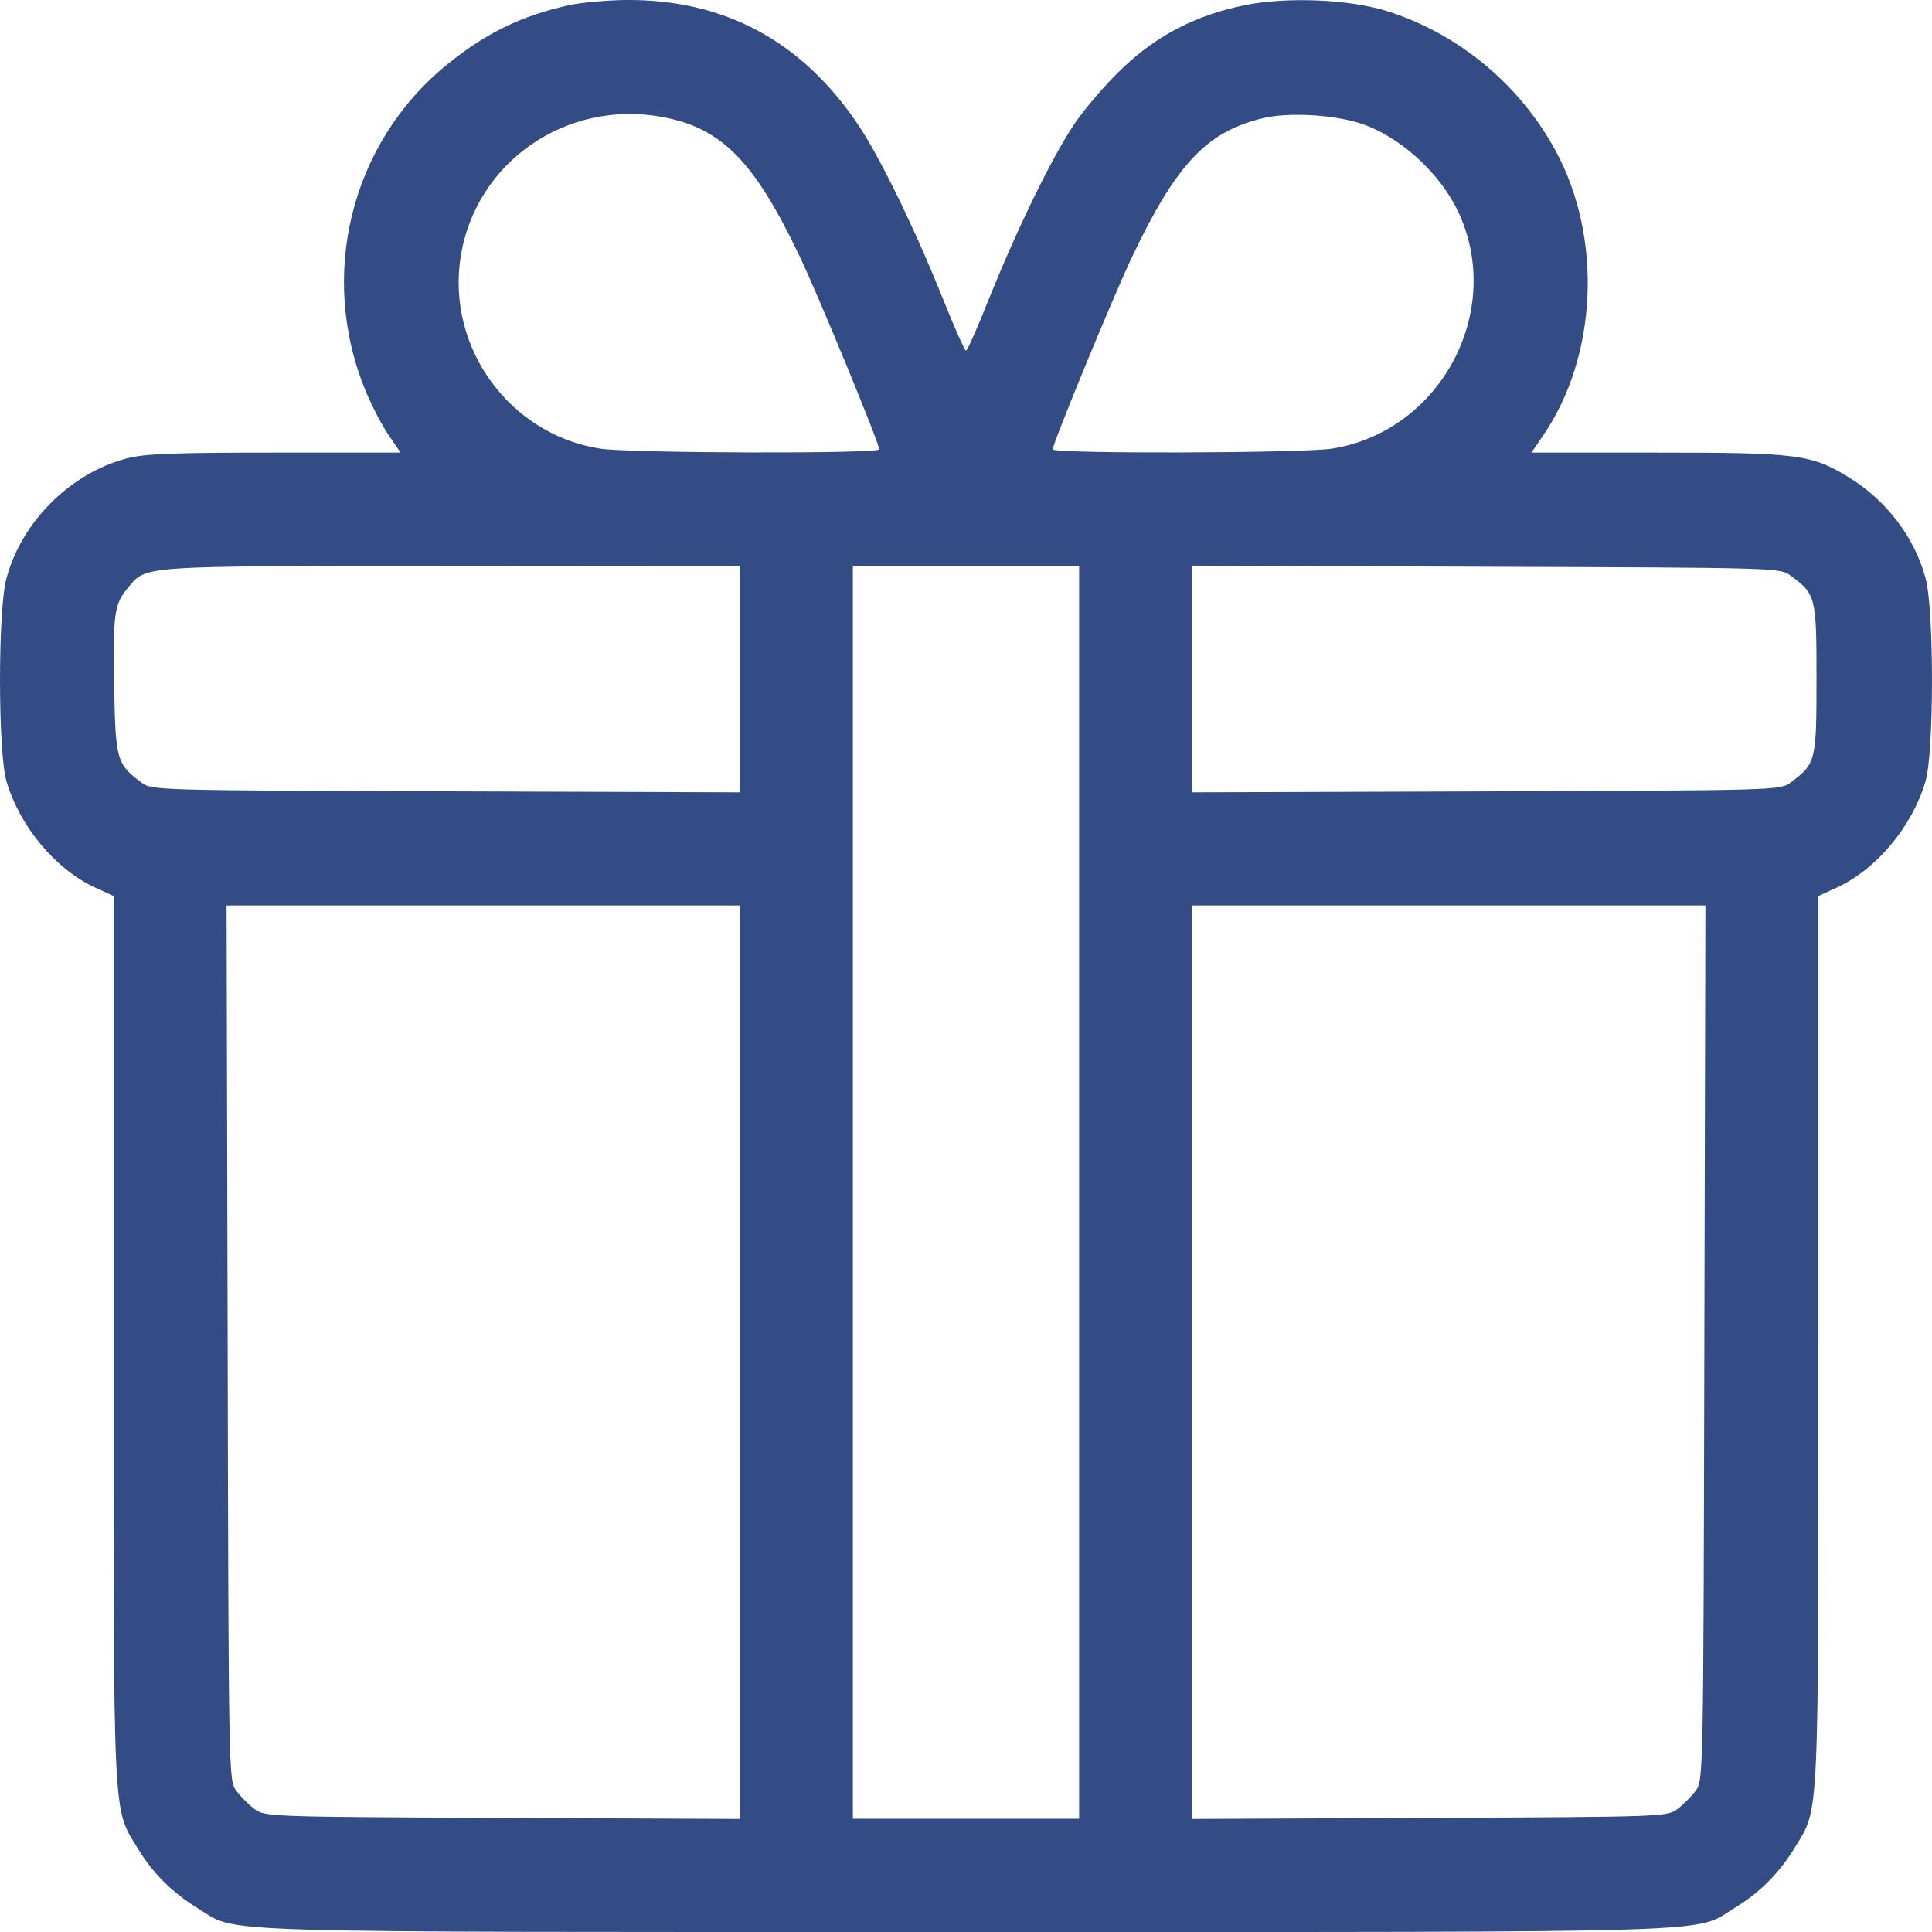
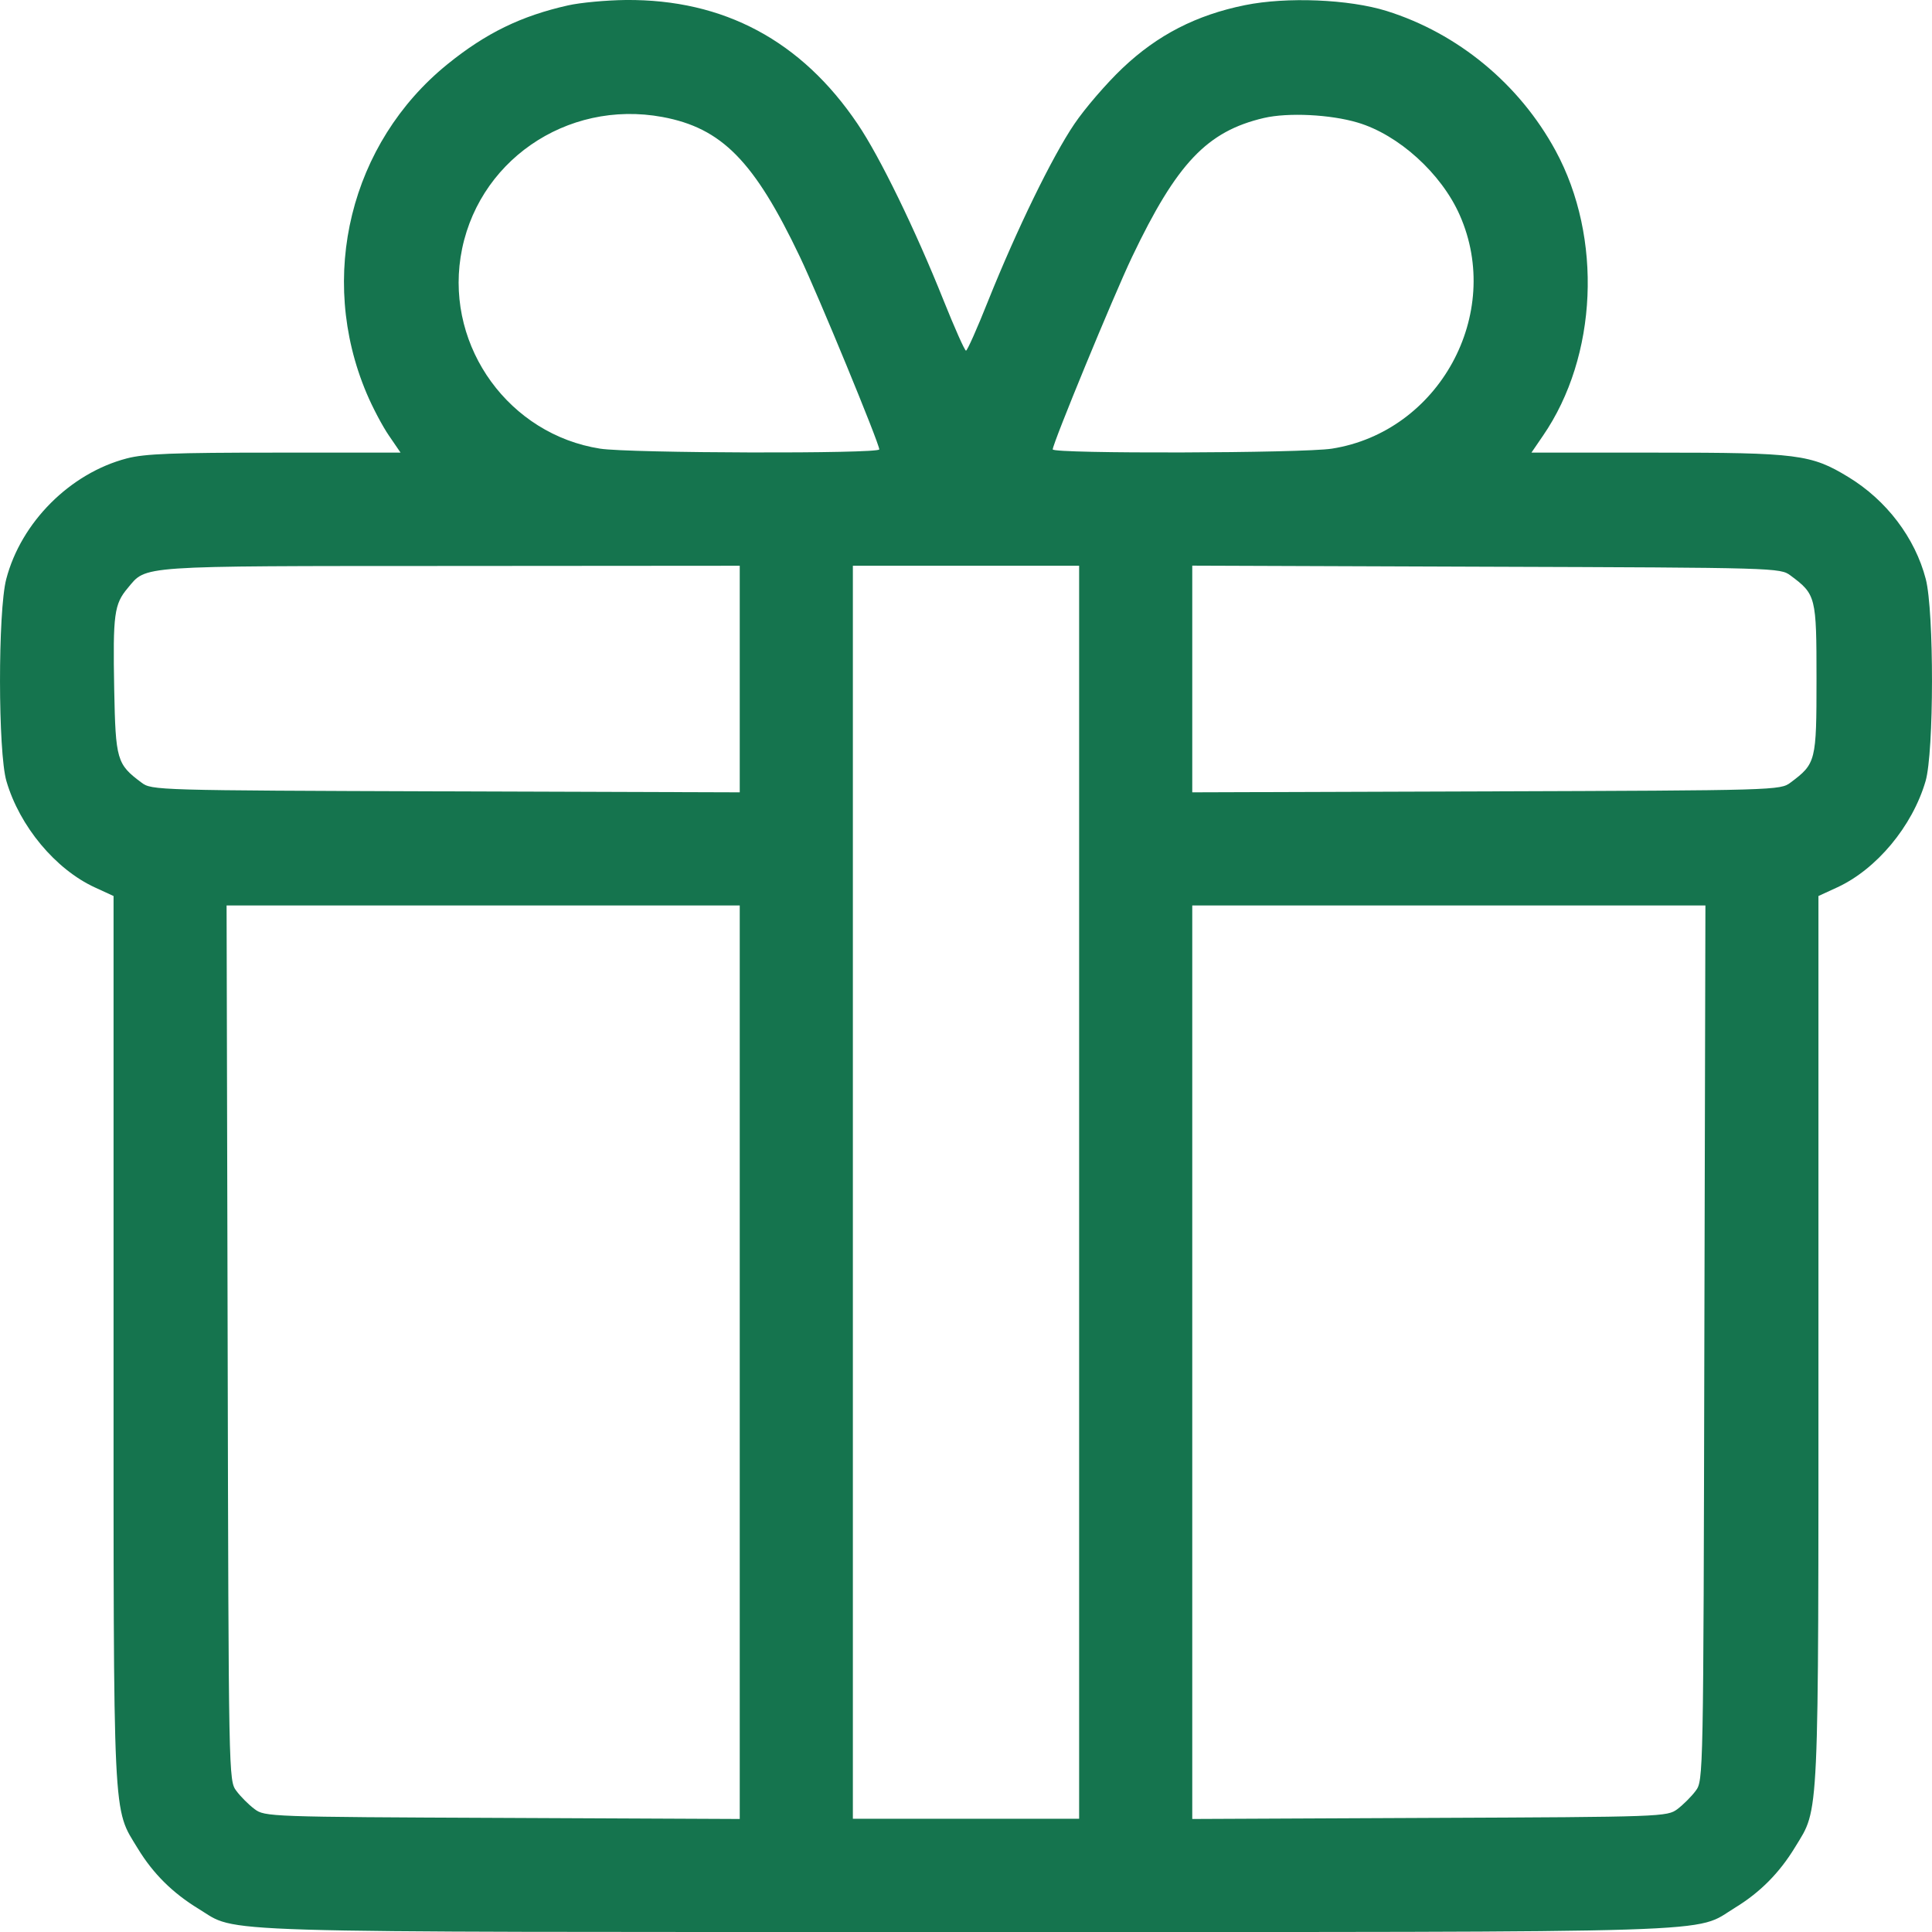
<svg xmlns="http://www.w3.org/2000/svg" width="18" height="18" viewBox="0 0 18 18" fill="none">
-   <path fill-rule="evenodd" clip-rule="evenodd" d="M5.293 0.05C4.856 0.148 4.527 0.308 4.168 0.599C3.264 1.332 2.957 2.579 3.415 3.663C3.47 3.794 3.564 3.972 3.624 4.059L3.732 4.217H2.561C1.619 4.217 1.348 4.227 1.181 4.271C0.653 4.409 0.196 4.866 0.058 5.396C-0.02 5.696 -0.019 7.01 0.06 7.278C0.183 7.699 0.517 8.099 0.884 8.268L1.058 8.348V12.481C1.058 17.054 1.048 16.833 1.285 17.224C1.428 17.458 1.609 17.637 1.85 17.784C2.228 18.013 1.778 18 9 18C16.255 18 15.768 18.015 16.166 17.773C16.4 17.63 16.58 17.448 16.726 17.207C16.951 16.837 16.942 17.03 16.942 12.481V8.348L17.116 8.268C17.483 8.099 17.817 7.699 17.94 7.278C18.019 7.009 18.02 5.696 17.942 5.395C17.842 5.011 17.577 4.661 17.22 4.444C16.874 4.233 16.747 4.217 15.439 4.217H14.268L14.376 4.059C14.884 3.32 14.933 2.215 14.493 1.404C14.156 0.783 13.583 0.31 12.918 0.102C12.568 -0.007 11.988 -0.031 11.599 0.048C11.145 0.14 10.784 0.326 10.459 0.634C10.308 0.777 10.106 1.012 10.009 1.156C9.803 1.46 9.473 2.138 9.207 2.801C9.105 3.058 9.012 3.267 9 3.267C8.988 3.267 8.895 3.058 8.792 2.801C8.527 2.138 8.197 1.46 7.991 1.156C7.468 0.38 6.743 -0.008 5.83 0C5.65 0.002 5.409 0.024 5.293 0.05ZM6.172 1.09C6.725 1.193 7.027 1.5 7.453 2.394C7.625 2.755 8.192 4.131 8.192 4.187C8.192 4.229 5.864 4.223 5.591 4.18C4.748 4.048 4.161 3.242 4.291 2.397C4.428 1.512 5.274 0.924 6.172 1.09ZM12.649 1.142C13.03 1.255 13.429 1.616 13.6 2.004C14.008 2.926 13.407 4.023 12.409 4.18C12.136 4.223 9.808 4.229 9.808 4.187C9.808 4.131 10.375 2.755 10.547 2.394C10.964 1.52 11.246 1.223 11.776 1.099C12.001 1.047 12.394 1.066 12.649 1.142ZM6.892 6.327V7.382L4.153 7.373C1.449 7.364 1.413 7.363 1.318 7.291C1.088 7.12 1.077 7.08 1.064 6.421C1.051 5.72 1.064 5.629 1.19 5.479C1.368 5.267 1.254 5.274 4.194 5.273L6.892 5.271V6.327ZM10.054 11.108V16.945H9H7.946V11.108V5.271H9H10.054V11.108ZM16.682 5.362C16.919 5.538 16.924 5.559 16.924 6.326C16.924 7.093 16.919 7.114 16.682 7.291C16.587 7.363 16.55 7.364 13.847 7.373L11.108 7.382V6.326V5.27L13.847 5.28C16.55 5.289 16.587 5.29 16.682 5.362ZM6.892 12.691V16.947L4.68 16.937C2.509 16.928 2.467 16.926 2.372 16.855C2.318 16.815 2.242 16.739 2.202 16.685C2.13 16.589 2.13 16.567 2.121 12.512L2.111 8.436H4.501H6.892V12.691ZM15.879 12.512C15.87 16.567 15.87 16.589 15.798 16.685C15.758 16.739 15.681 16.815 15.628 16.855C15.533 16.926 15.491 16.928 13.32 16.937L11.108 16.947V12.691V8.436H13.498H15.889L15.879 12.512Z" fill="#334C85" />
+   <path fill-rule="evenodd" clip-rule="evenodd" d="M5.293 0.05C4.856 0.148 4.527 0.308 4.168 0.599C3.264 1.332 2.957 2.579 3.415 3.663C3.47 3.794 3.564 3.972 3.624 4.059L3.732 4.217H2.561C1.619 4.217 1.348 4.227 1.181 4.271C0.653 4.409 0.196 4.866 0.058 5.396C-0.02 5.696 -0.019 7.01 0.06 7.278C0.183 7.699 0.517 8.099 0.884 8.268L1.058 8.348V12.481C1.058 17.054 1.048 16.833 1.285 17.224C1.428 17.458 1.609 17.637 1.85 17.784C2.228 18.013 1.778 18 9 18C16.255 18 15.768 18.015 16.166 17.773C16.4 17.63 16.58 17.448 16.726 17.207C16.951 16.837 16.942 17.03 16.942 12.481V8.348L17.116 8.268C17.483 8.099 17.817 7.699 17.94 7.278C18.019 7.009 18.02 5.696 17.942 5.395C17.842 5.011 17.577 4.661 17.22 4.444C16.874 4.233 16.747 4.217 15.439 4.217H14.268L14.376 4.059C14.884 3.32 14.933 2.215 14.493 1.404C14.156 0.783 13.583 0.31 12.918 0.102C12.568 -0.007 11.988 -0.031 11.599 0.048C11.145 0.14 10.784 0.326 10.459 0.634C10.308 0.777 10.106 1.012 10.009 1.156C9.803 1.46 9.473 2.138 9.207 2.801C9.105 3.058 9.012 3.267 9 3.267C8.988 3.267 8.895 3.058 8.792 2.801C8.527 2.138 8.197 1.46 7.991 1.156C7.468 0.38 6.743 -0.008 5.83 0C5.65 0.002 5.409 0.024 5.293 0.05ZM6.172 1.09C6.725 1.193 7.027 1.5 7.453 2.394C7.625 2.755 8.192 4.131 8.192 4.187C8.192 4.229 5.864 4.223 5.591 4.18C4.748 4.048 4.161 3.242 4.291 2.397C4.428 1.512 5.274 0.924 6.172 1.09ZM12.649 1.142C13.03 1.255 13.429 1.616 13.6 2.004C14.008 2.926 13.407 4.023 12.409 4.18C12.136 4.223 9.808 4.229 9.808 4.187C9.808 4.131 10.375 2.755 10.547 2.394C10.964 1.52 11.246 1.223 11.776 1.099C12.001 1.047 12.394 1.066 12.649 1.142ZM6.892 6.327V7.382L4.153 7.373C1.449 7.364 1.413 7.363 1.318 7.291C1.088 7.12 1.077 7.08 1.064 6.421C1.051 5.72 1.064 5.629 1.19 5.479C1.368 5.267 1.254 5.274 4.194 5.273L6.892 5.271V6.327ZM10.054 11.108V16.945H9H7.946V11.108V5.271H9H10.054V11.108ZM16.682 5.362C16.919 5.538 16.924 5.559 16.924 6.326C16.924 7.093 16.919 7.114 16.682 7.291C16.587 7.363 16.55 7.364 13.847 7.373L11.108 7.382V6.326V5.27L13.847 5.28C16.55 5.289 16.587 5.29 16.682 5.362ZM6.892 12.691V16.947L4.68 16.937C2.509 16.928 2.467 16.926 2.372 16.855C2.318 16.815 2.242 16.739 2.202 16.685C2.13 16.589 2.13 16.567 2.121 12.512L2.111 8.436H4.501H6.892V12.691ZM15.879 12.512C15.87 16.567 15.87 16.589 15.798 16.685C15.758 16.739 15.681 16.815 15.628 16.855C15.533 16.926 15.491 16.928 13.32 16.937L11.108 16.947V12.691V8.436H13.498H15.889L15.879 12.512Z" fill="#15744e" />
</svg>
